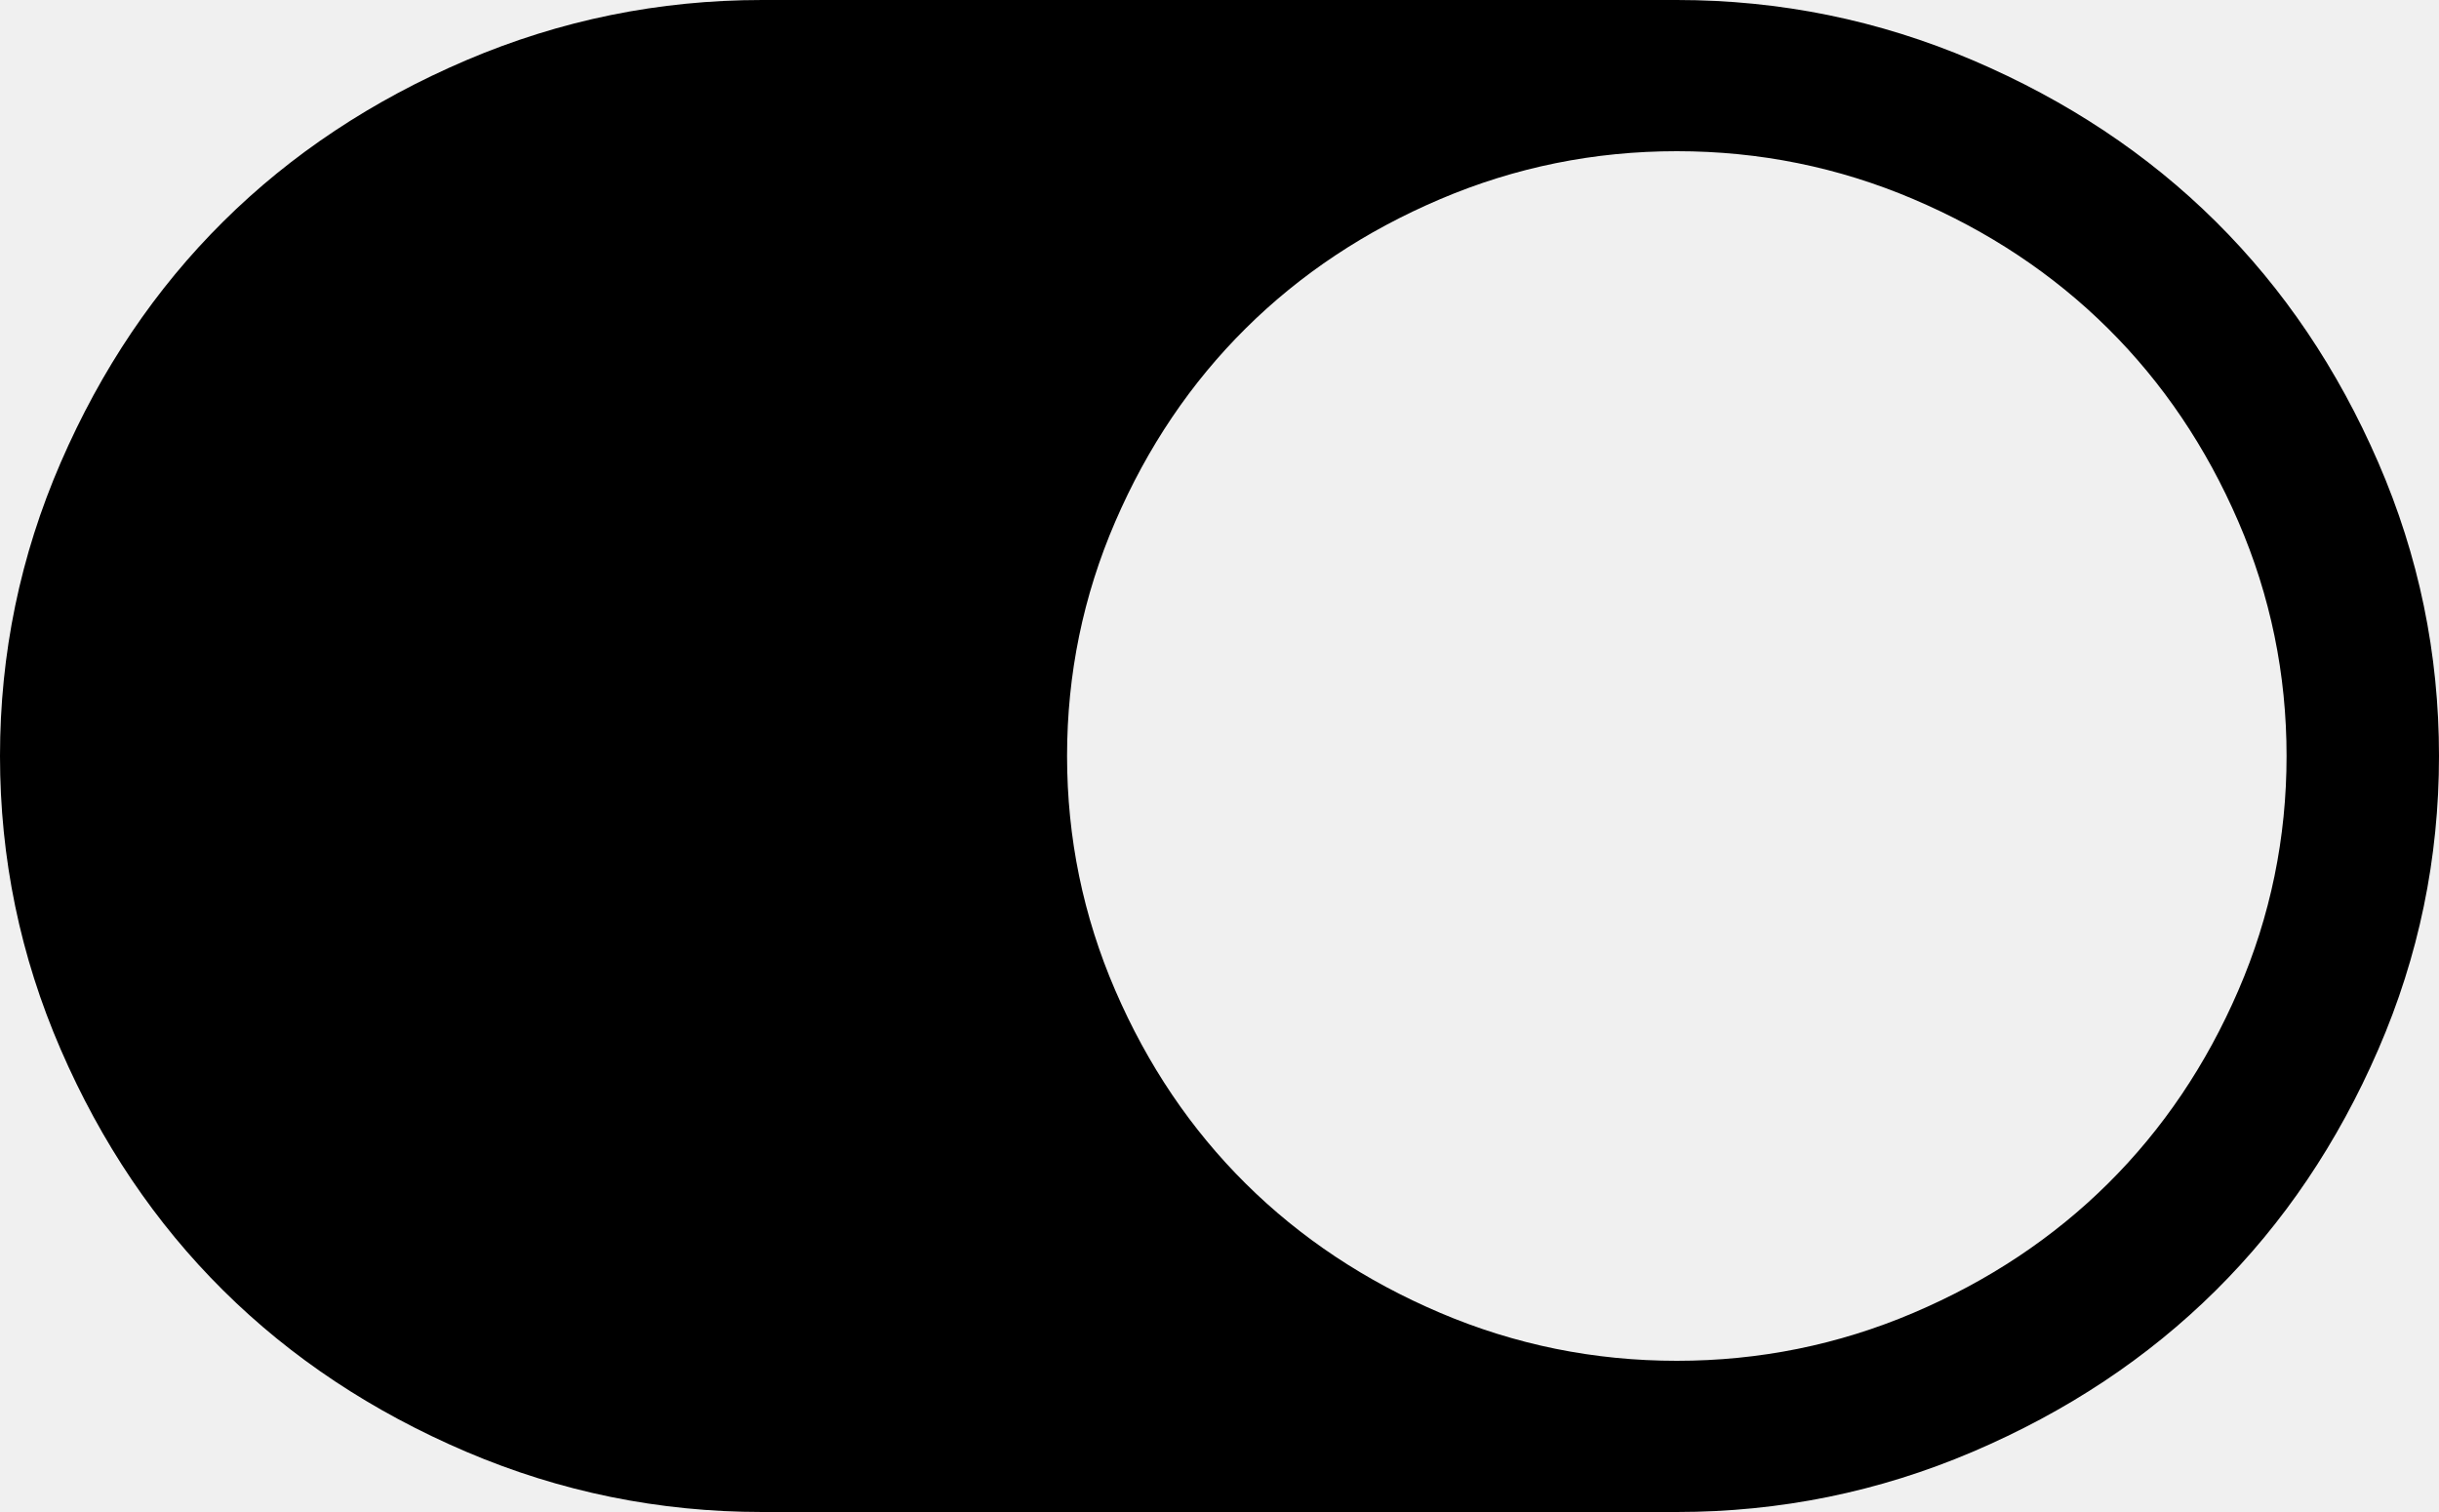
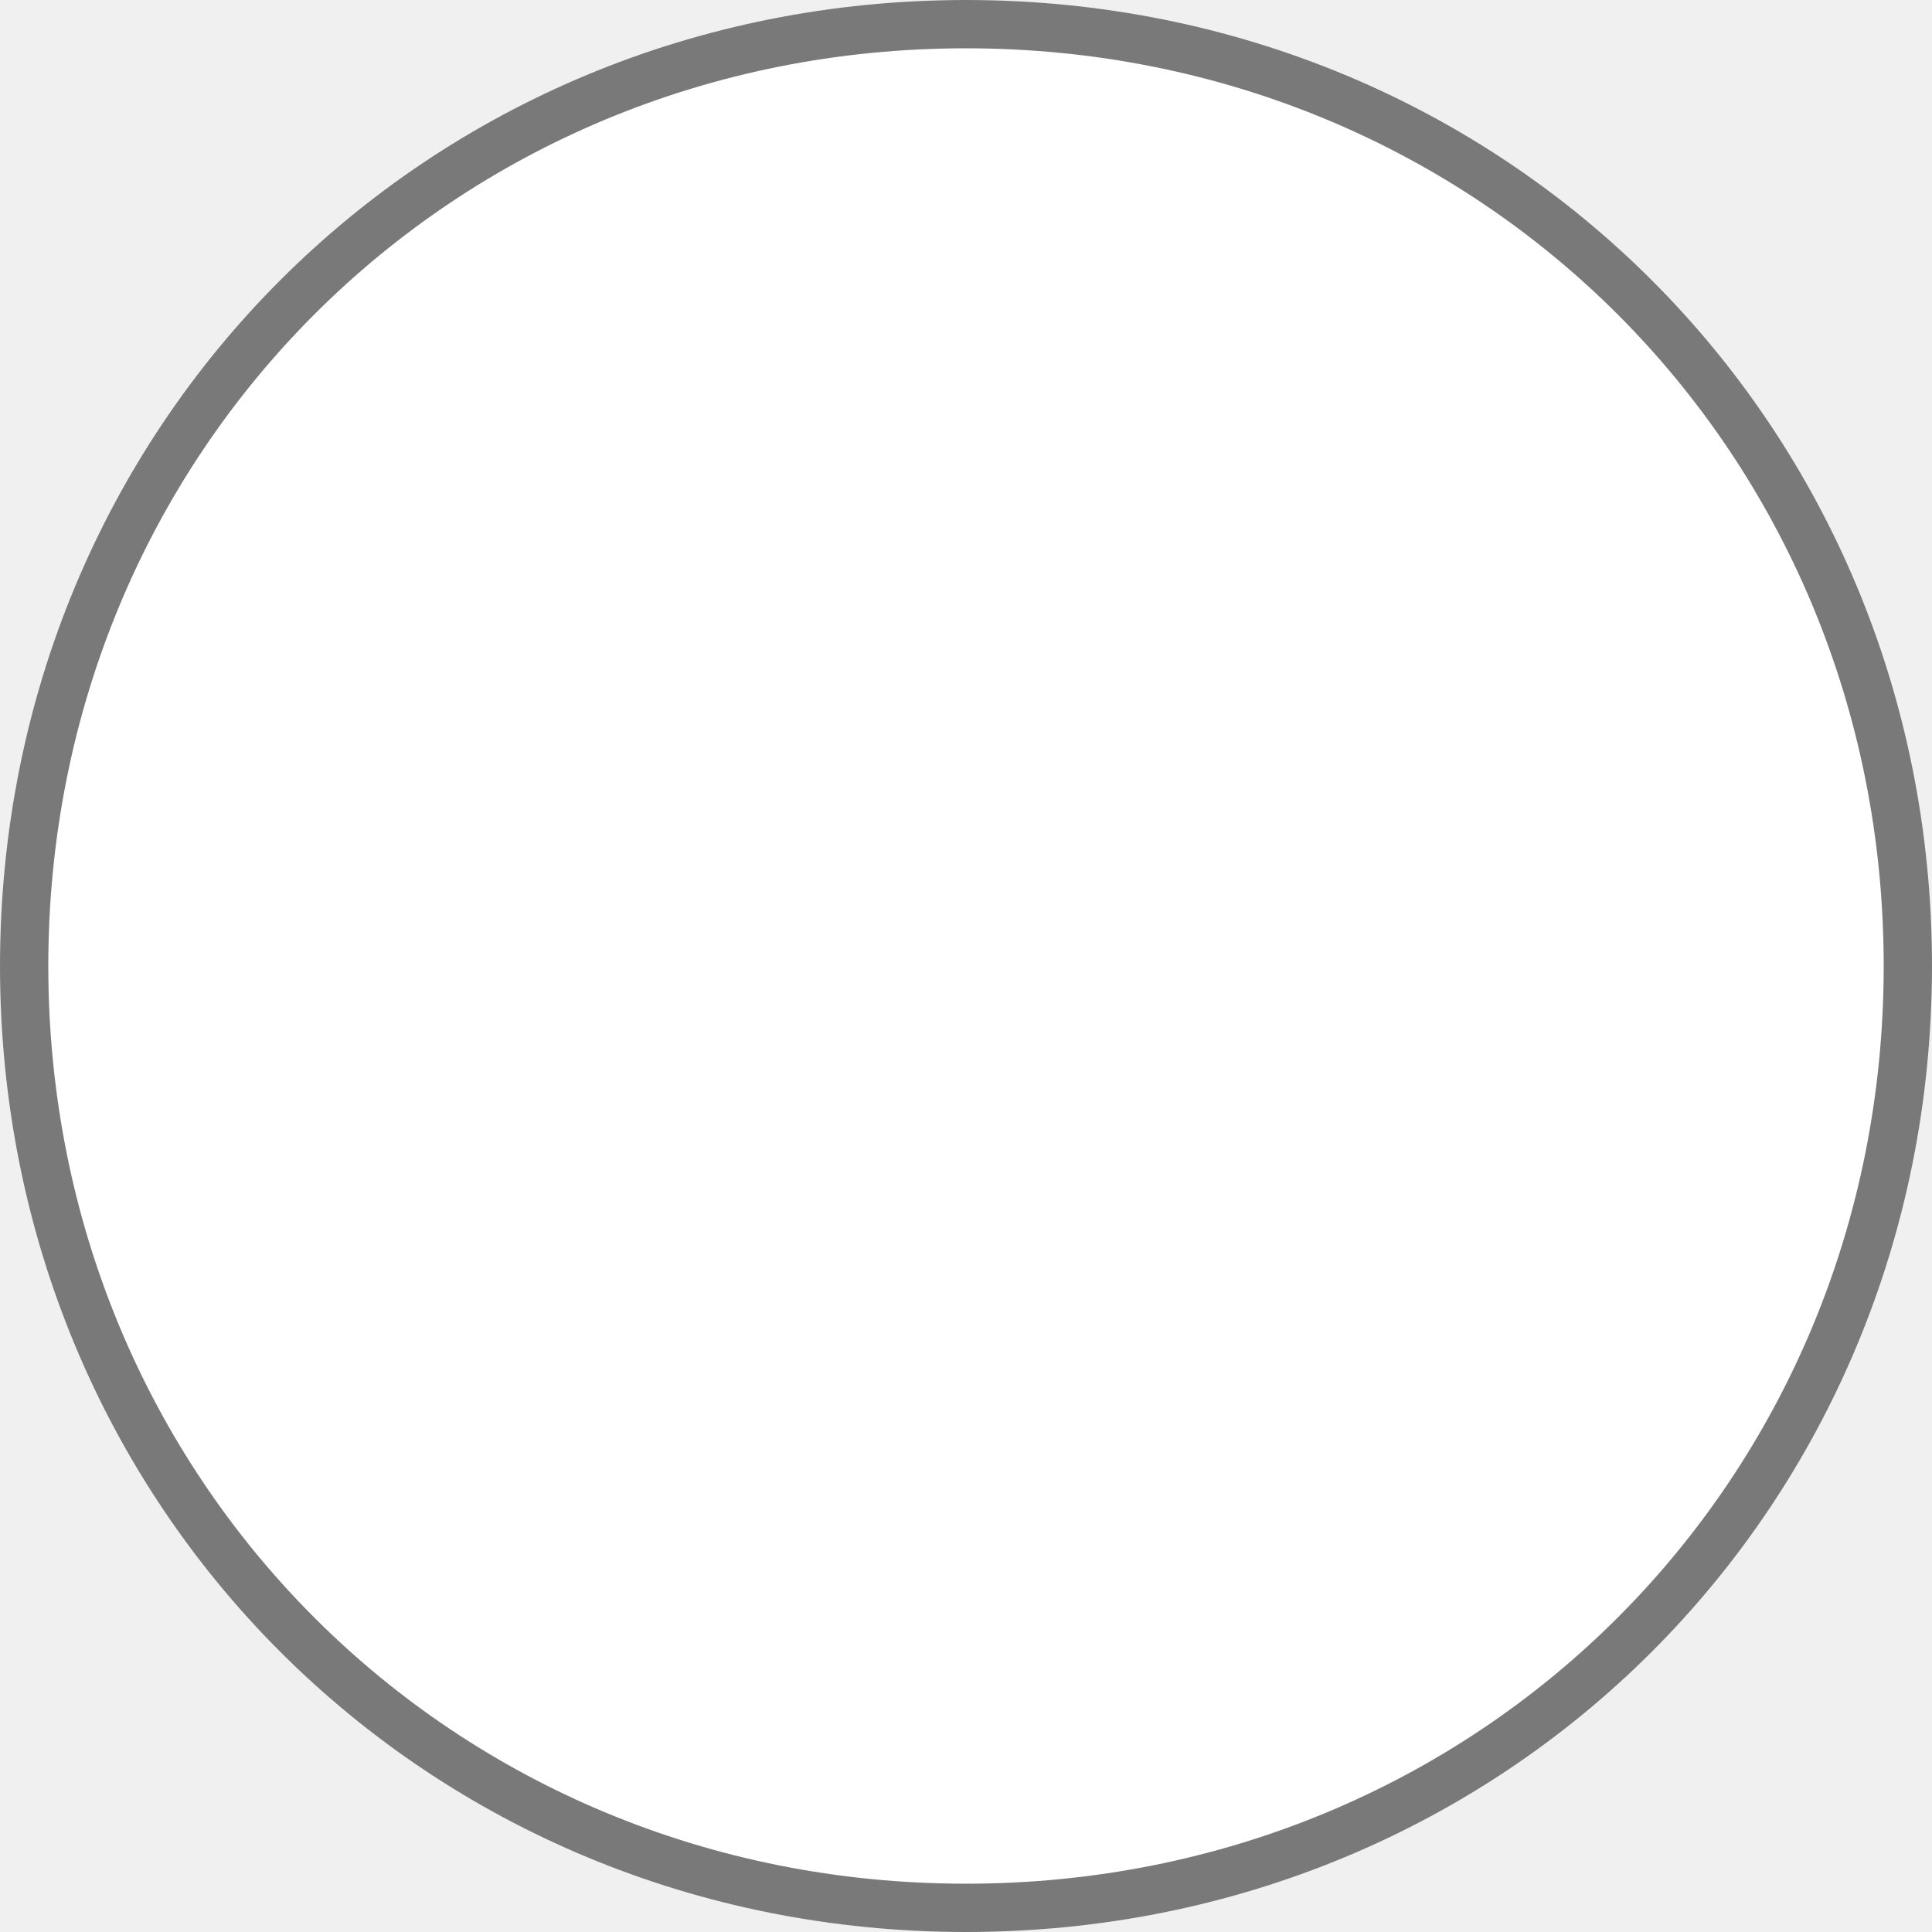
- <svg xmlns="http://www.w3.org/2000/svg" version="1.1" width="50px" height="31px">
-   <g transform="matrix(1 0 0 1 -194 -775 )">
-     <path d="M 1.245 21.518  C 0.415 19.605  0 17.599  0 15.5  C 0 13.401  0.415 11.395  1.245 9.482  C 2.075 7.568  3.186 5.921  4.578 4.541  C 5.969 3.161  7.629 2.059  9.558 1.235  C 11.487 0.412  13.509 0  15.625 0  L 34.375 0  C 36.491 0  38.513 0.412  40.442 1.235  C 42.371 2.059  44.031 3.161  45.422 4.541  C 46.814 5.921  47.925 7.568  48.755 9.482  C 49.585 11.395  50 13.401  50 15.5  C 50 17.599  49.585 19.605  48.755 21.518  C 47.925 23.432  46.814 25.079  45.422 26.459  C 44.031 27.839  42.371 28.941  40.442 29.765  C 38.513 30.588  36.491 31  34.375 31  L 15.625 31  C 13.509 31  11.487 30.588  9.558 29.765  C 7.629 28.941  5.969 27.839  4.578 26.459  C 3.186 25.079  2.075 23.432  1.245 21.518  Z M 29.529 26.919  C 31.067 27.573  32.682 27.9  34.375 27.9  C 36.068 27.9  37.683 27.573  39.221 26.919  C 40.759 26.265  42.09 25.381  43.213 24.267  C 44.336 23.153  45.227 21.833  45.886 20.307  C 46.545 18.782  46.875 17.179  46.875 15.5  C 46.875 13.821  46.545 12.218  45.886 10.693  C 45.227 9.167  44.336 7.847  43.213 6.733  C 42.09 5.619  40.759 4.735  39.221 4.081  C 37.683 3.427  36.068 3.1  34.375 3.1  C 32.682 3.1  31.067 3.427  29.529 4.081  C 27.991 4.735  26.66 5.619  25.537 6.733  C 24.414 7.847  23.523 9.167  22.864 10.693  C 22.205 12.218  21.875 13.821  21.875 15.5  C 21.875 17.179  22.205 18.782  22.864 20.307  C 23.523 21.833  24.414 23.153  25.537 24.267  C 26.66 25.381  27.991 26.265  29.529 26.919  Z " fill-rule="nonzero" fill="#000000" stroke="none" transform="matrix(1 0 0 1 194 775 )" />
+ <svg xmlns="http://www.w3.org/2000/svg" version="1.1" width="40px" height="40px">
+   <g transform="matrix(1 0 0 1 -44 -589 )">
+     <path d="M 64 589  C 75.2 589  84 597.8  84 609  C 84 620.2  75.2 629  64 629  C 52.8 629  44 620.2  44 609  C 44 597.8  52.8 589  64 589  Z " fill-rule="nonzero" fill="#ffffff" stroke="none" />
+     <path d="M 64 589.5  C 74.92 589.5  83.5 598.08  83.5 609  C 83.5 619.92  74.92 628.5  64 628.5  C 53.08 628.5  44.5 619.92  44.5 609  C 44.5 598.08  53.08 589.5  64 589.5  Z " stroke-width="1" stroke="#797979" fill="none" />
  </g>
</svg>
